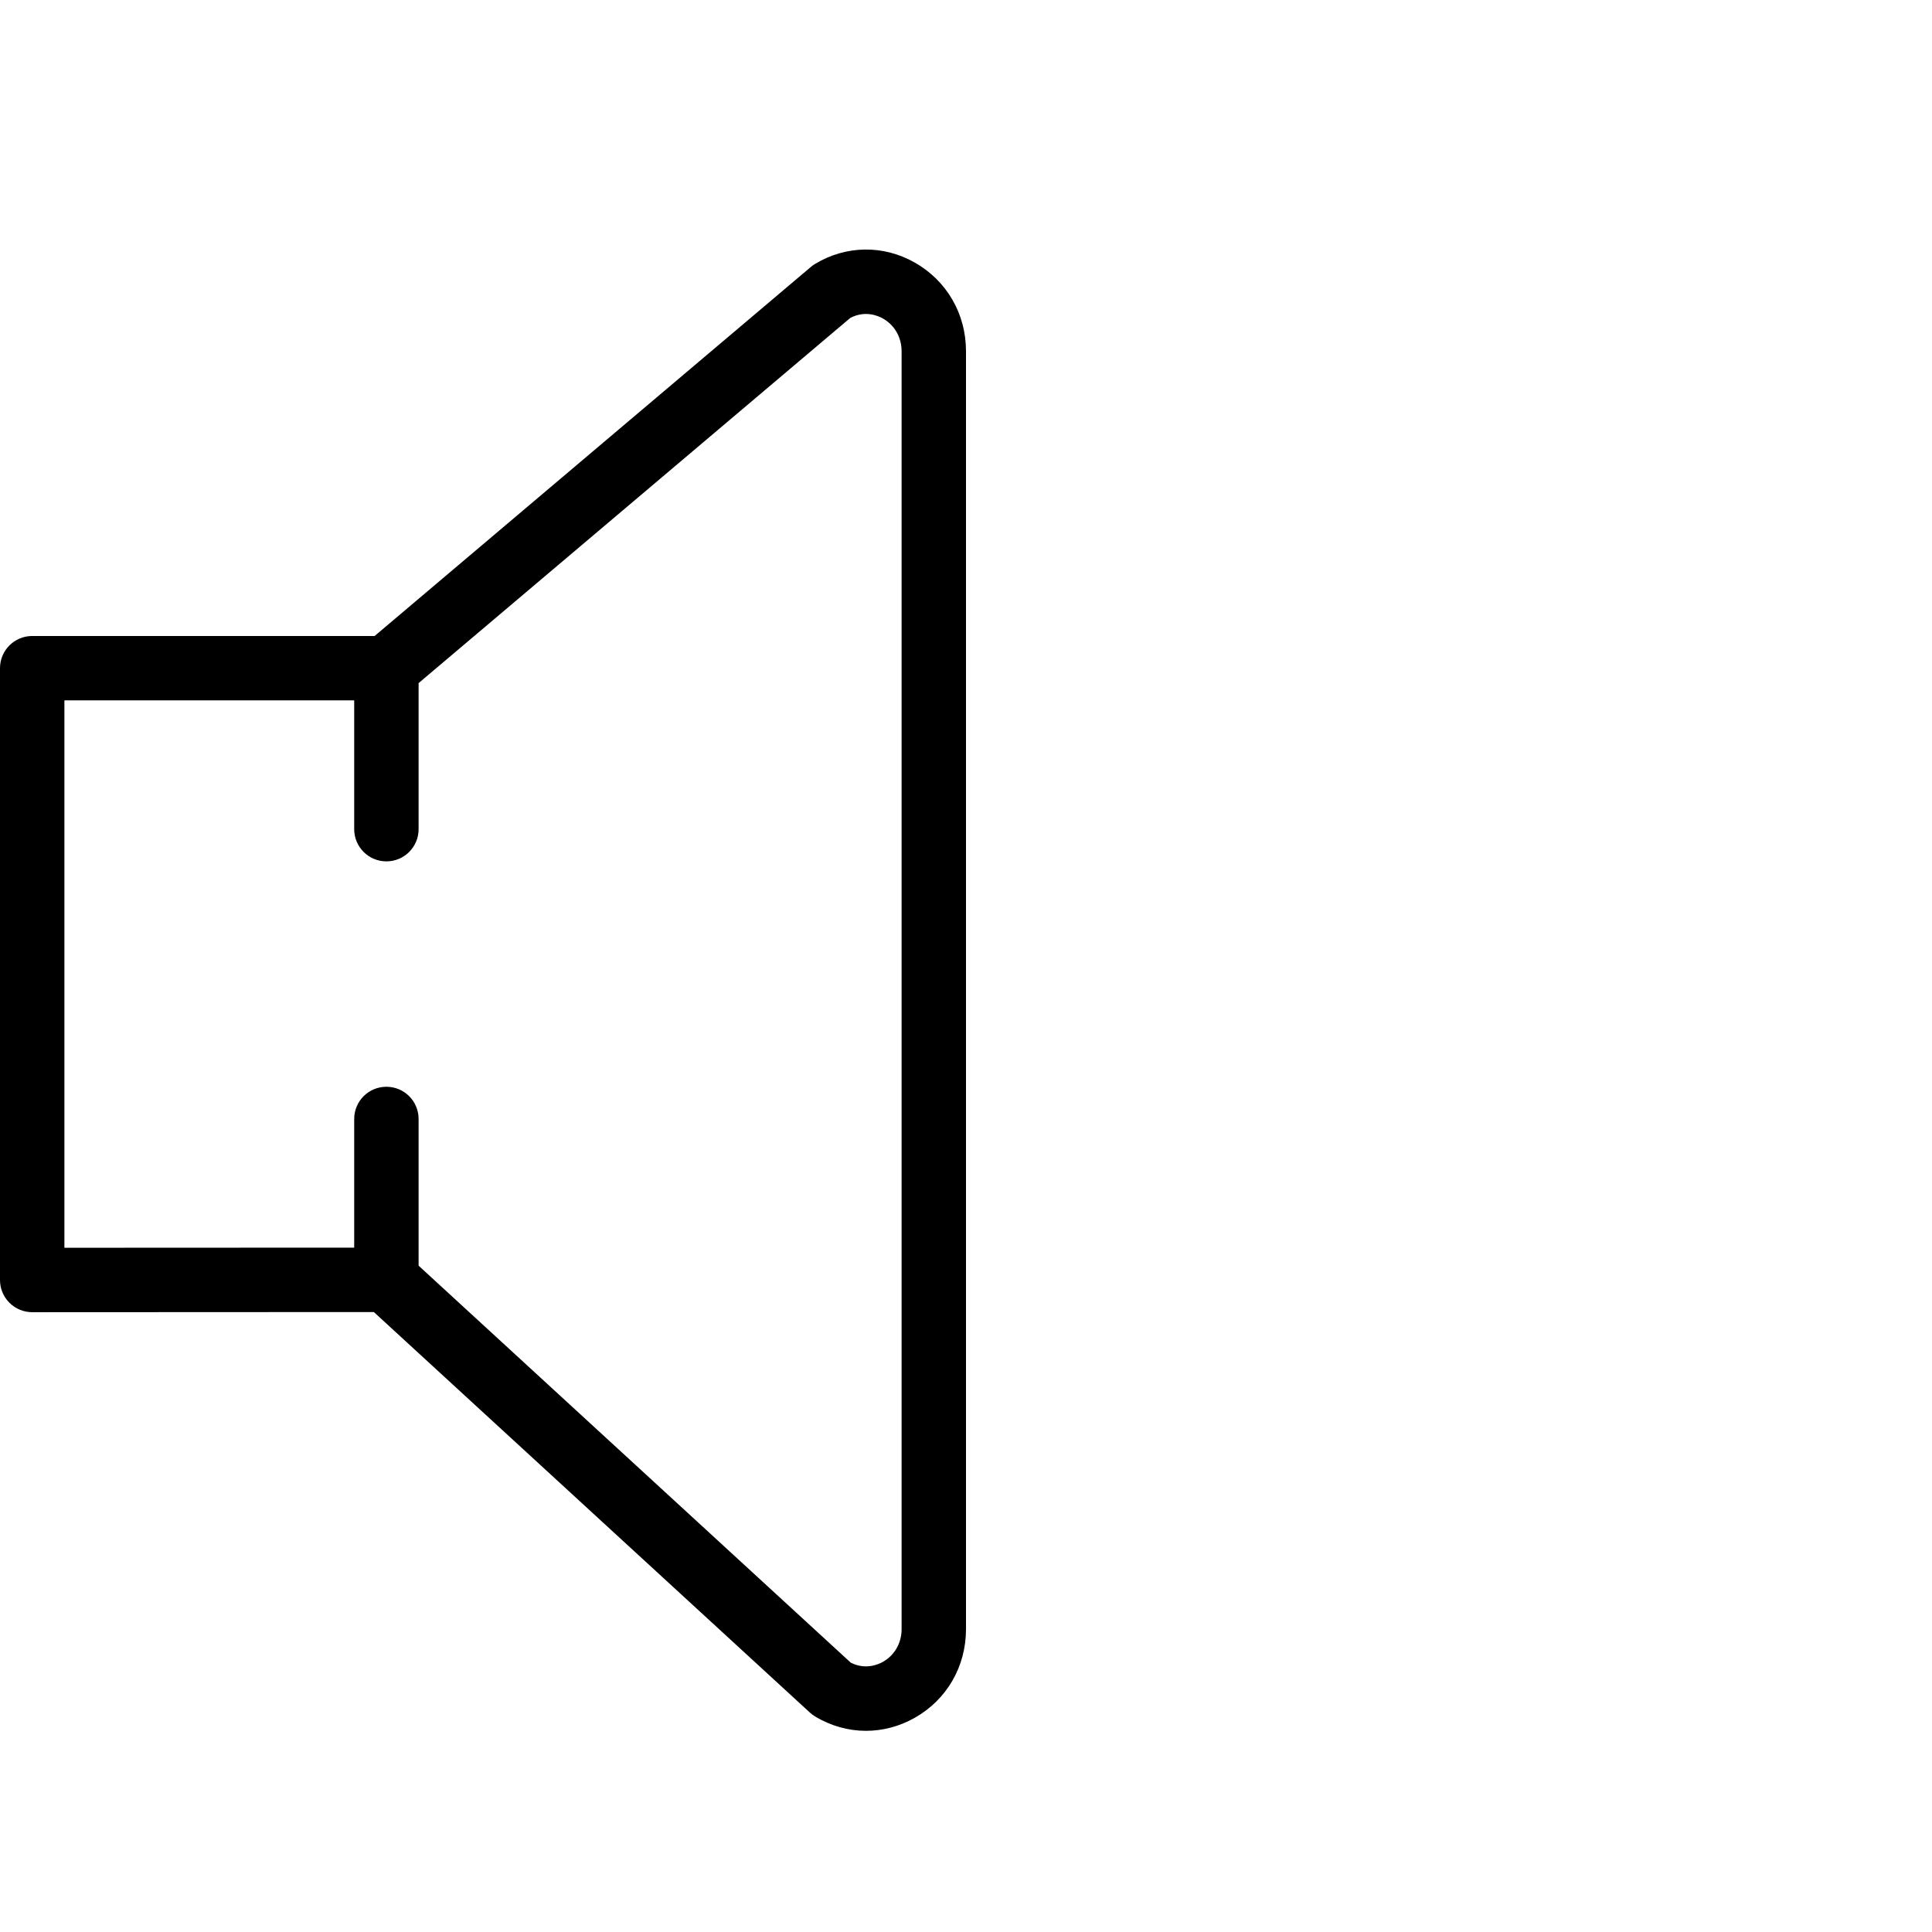
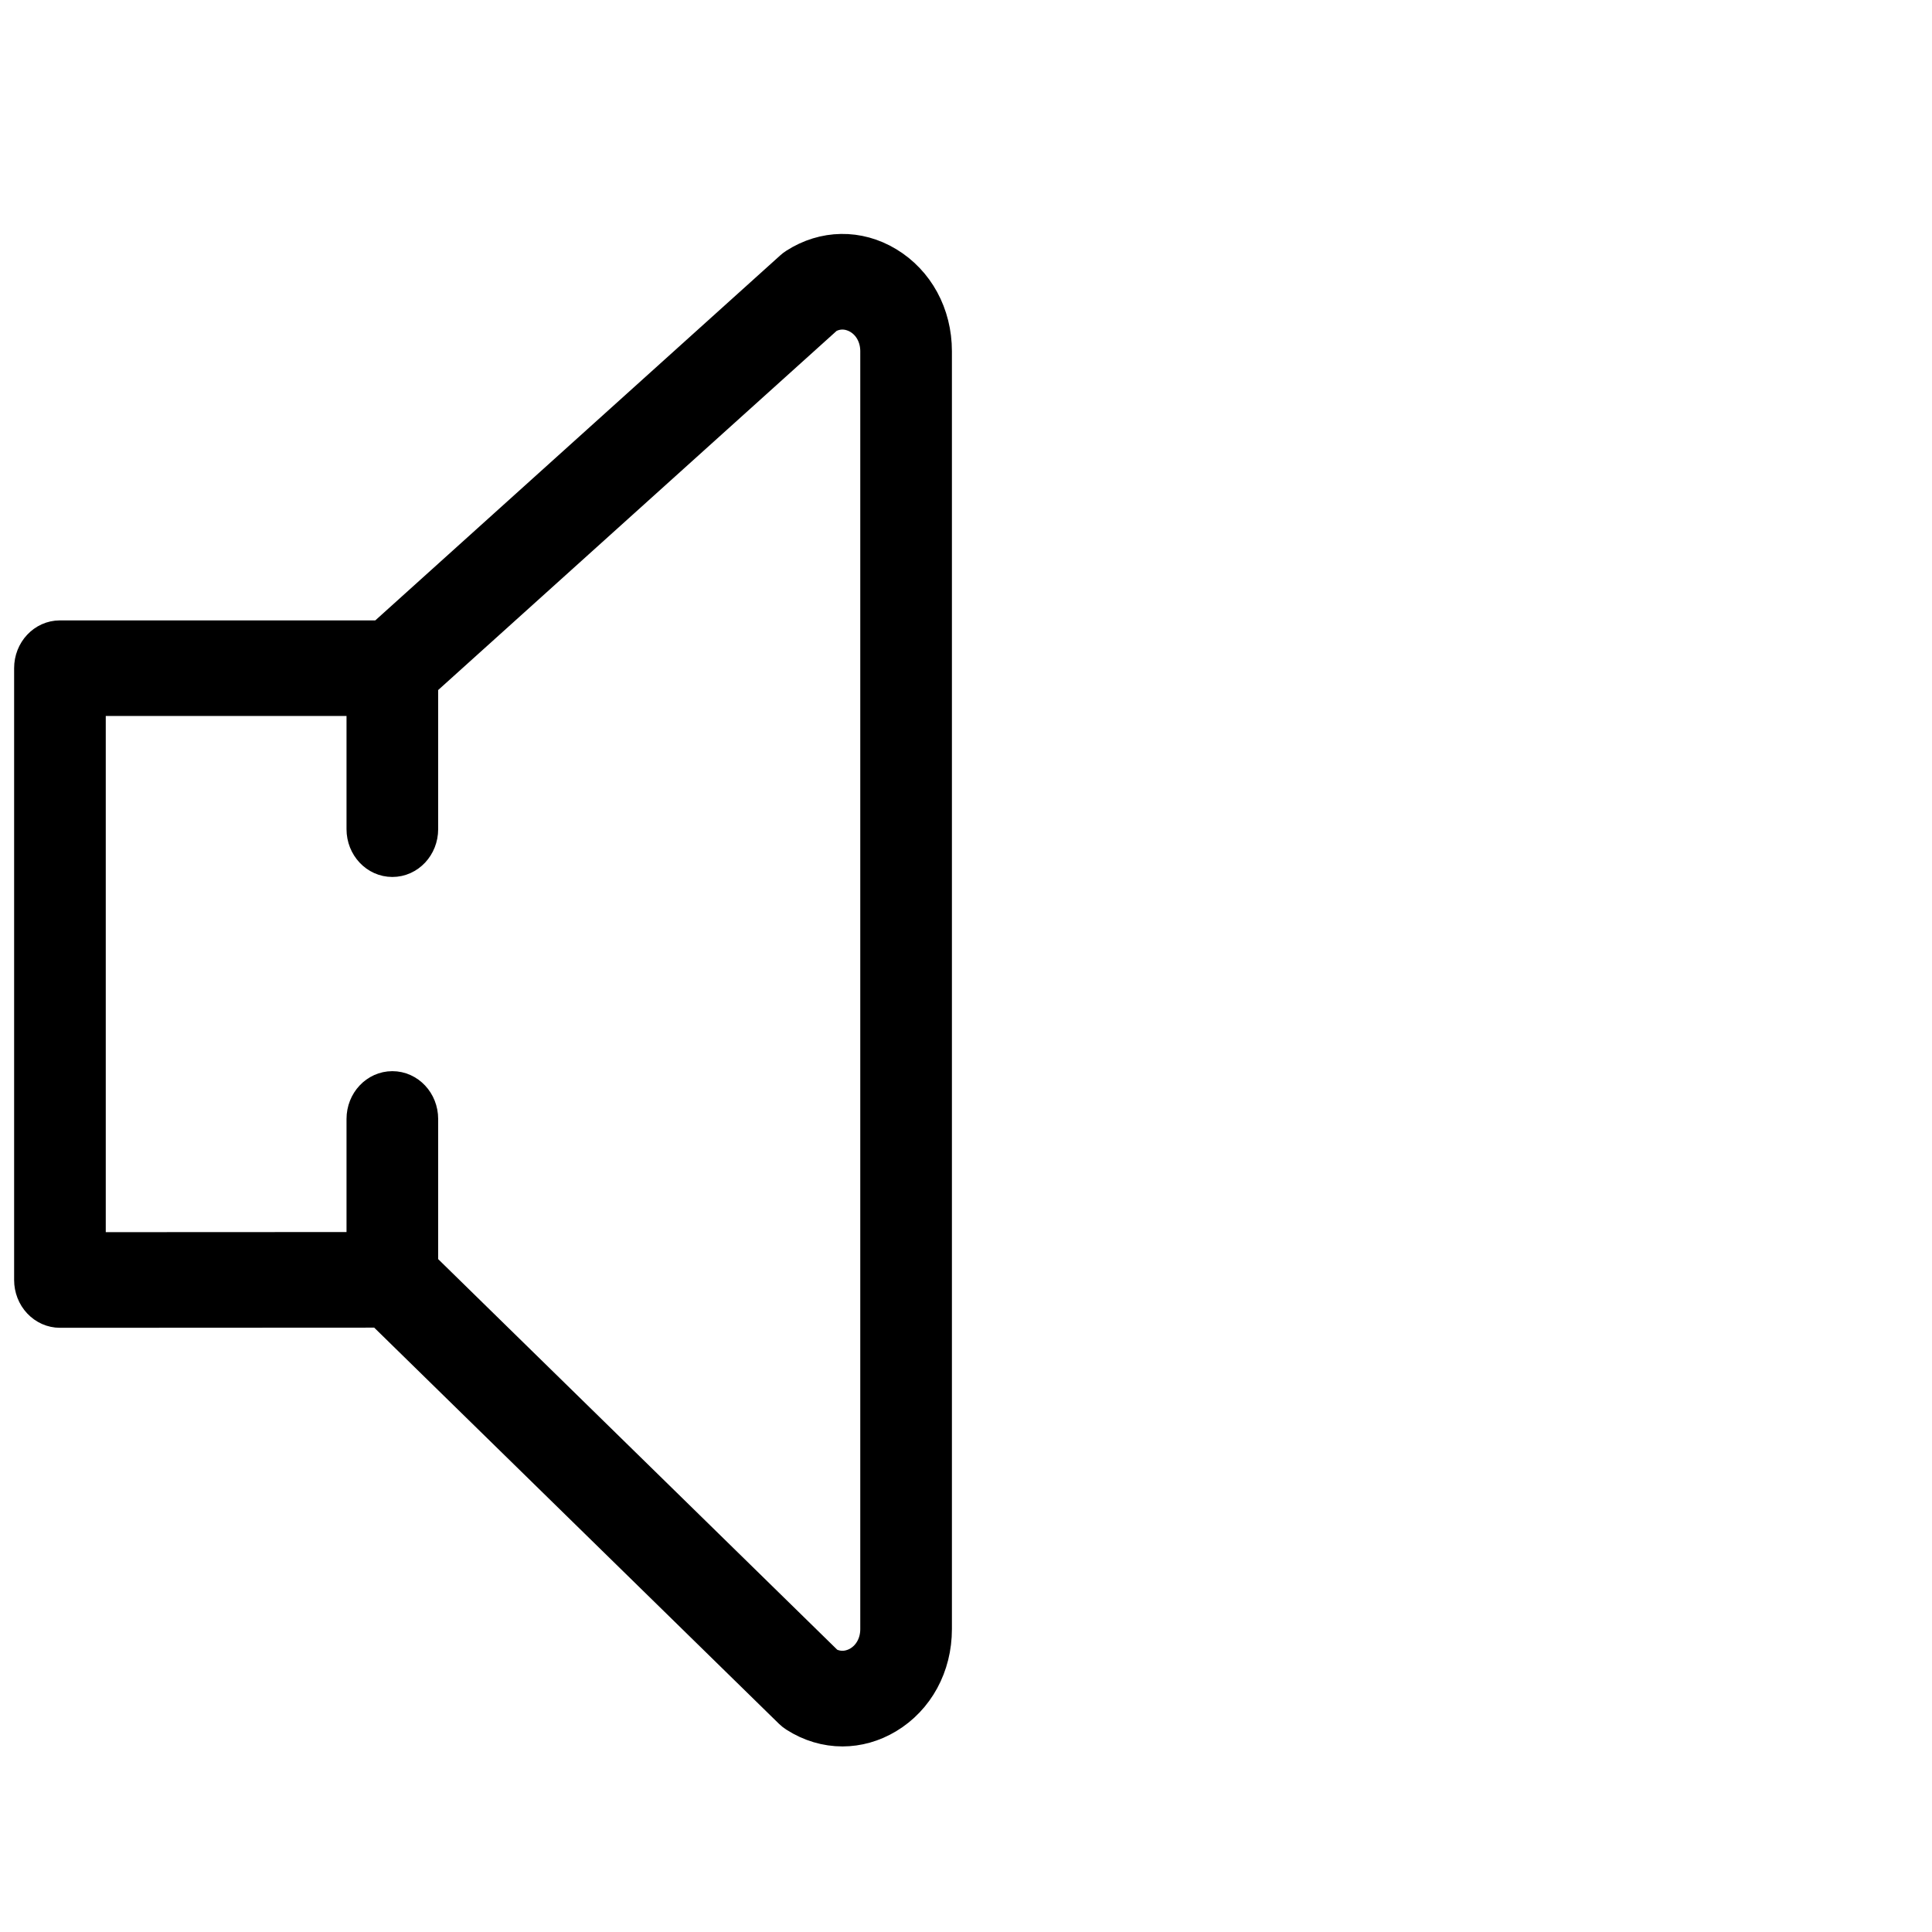
<svg xmlns="http://www.w3.org/2000/svg" version="1.1" id="Capa_1" x="0px" y="0px" viewBox="0 0 64 64" xml:space="preserve" width="64" height="64">
  <defs id="defs45" />
  <g id="g10" transform="matrix(1.066667,0,0,1.066667,0,0.4196677)">
-     <path d="m 28.404,7.758 c -0.975,-0.552 -2.131,-0.534 -3.09,0.044 -0.046,0.027 -0.09,0.059 -0.13,0.093 L 11.634,19.358 H 1 c -0.553,0 -1,0.447 -1,1 v 19 c 0,0.266 0.105,0.52 0.293,0.707 0.188,0.187 0.441,0.293 0.707,0.293 l 10.61,-0.005 13.543,12.44 c 0.05,0.046 0.104,0.086 0.161,0.12 0.492,0.297 1.037,0.446 1.582,0.446 0.517,-0.001 1.033,-0.134 1.508,-0.402 C 29.403,52.393 30,51.363 30,50.201 V 10.514 C 30,9.353 29.403,8.323 28.404,7.758 Z M 28,50.201 c 0,0.431 -0.217,0.81 -0.579,1.015 -0.155,0.087 -0.548,0.255 -1,0.026 L 13,38.913 v -4.556 c 0,-0.553 -0.447,-1 -1,-1 -0.553,0 -1,0.447 -1,1 v 3.996 l -9,0.004 v -17 h 9 v 4 c 0,0.553 0.447,1 1,1 0.553,0 1,-0.447 1,-1 V 20.821 L 26.405,9.481 C 26.866,9.239 27.266,9.411 27.421,9.499 27.783,9.704 28,10.083 28,10.514 Z" id="path2" />
+     <path d="M 27.58,7.758 C 26.665,7.206 25.58,7.224 24.68,7.802 24.637,7.829 24.595,7.861 24.558,7.895 L 11.841,19.358 H 1.861 c -0.519,0 -0.938,0.447 -0.938,1 v 19 c 0,0.266 0.099,0.52 0.275,0.707 0.176,0.187 0.414,0.293 0.664,0.293 l 9.957,-0.005 12.71,12.44 c 0.047,0.046 0.098,0.086 0.151,0.12 0.462,0.297 0.973,0.446 1.485,0.446 0.485,-0.001 0.969,-0.134 1.415,-0.402 0.938,-0.564 1.498,-1.594 1.498,-2.756 V 10.514 c 0,-1.161 -0.56,-2.191 -1.498,-2.756 z m -0.379,42.443 c 0,0.431 -0.204,0.81 -0.543,1.015 -0.145,0.087 -0.514,0.255 -0.939,0.026 L 13.123,38.913 v -4.556 c 0,-0.553 -0.42,-1 -0.938,-1 -0.519,0 -0.939,0.447 -0.939,1 v 3.996 l -8.446,0.004 v -17 h 8.446 v 4 c 0,0.553 0.42,1 0.939,1 0.519,0 0.938,-0.447 0.938,-1 V 20.821 L 25.704,9.481 c 0.433,-0.242 0.808,-0.07 0.954,0.018 0.34,0.205 0.543,0.584 0.543,1.015 z" id="path2" style="stroke:#000000;stroke-width:0.969;stroke-opacity:1" />
  </g>
  <g id="g12" transform="translate(0,4)">
</g>
  <g id="g14" transform="translate(0,4)">
</g>
  <g id="g16" transform="translate(0,4)">
</g>
  <g id="g18" transform="translate(0,4)">
</g>
  <g id="g20" transform="translate(0,4)">
</g>
  <g id="g22" transform="translate(0,4)">
</g>
  <g id="g24" transform="translate(0,4)">
</g>
  <g id="g26" transform="translate(0,4)">
</g>
  <g id="g28" transform="translate(0,4)">
</g>
  <g id="g30" transform="translate(0,4)">
</g>
  <g id="g32" transform="translate(0,4)">
</g>
  <g id="g34" transform="translate(0,4)">
</g>
  <g id="g36" transform="translate(0,4)">
</g>
  <g id="g38" transform="translate(0,4)">
</g>
  <g id="g40" transform="translate(0,4)">
</g>
</svg>
